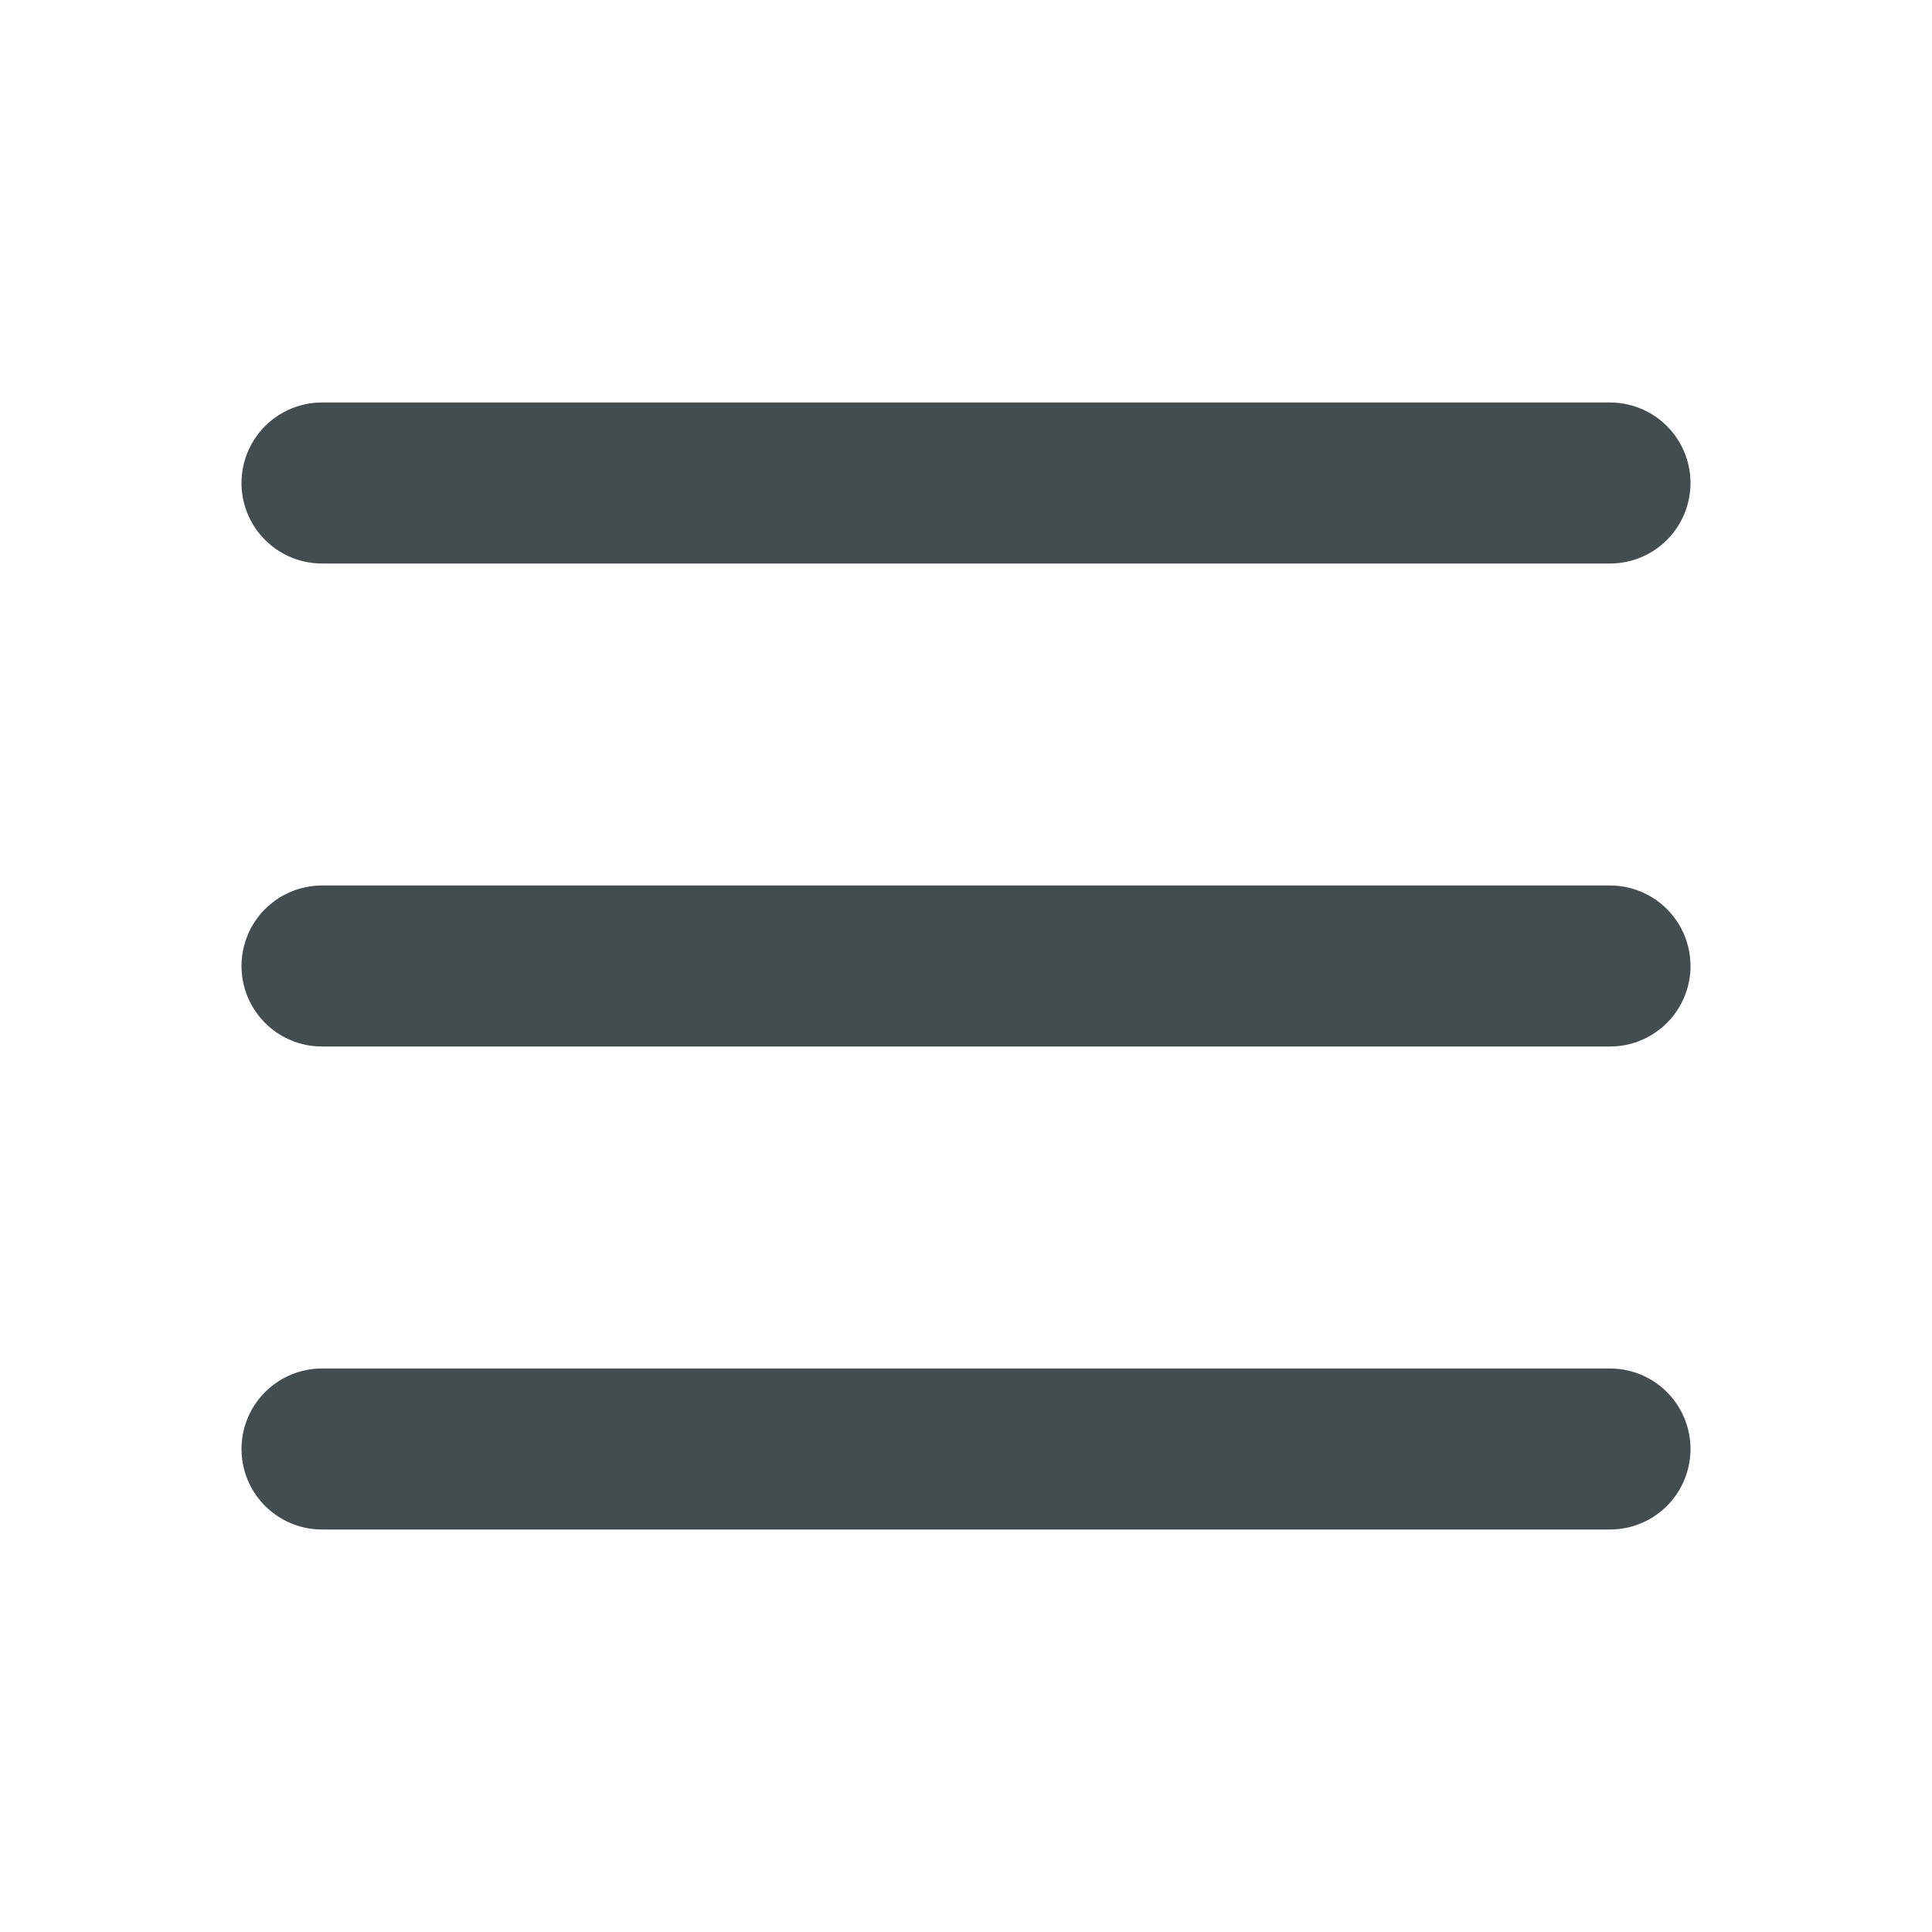
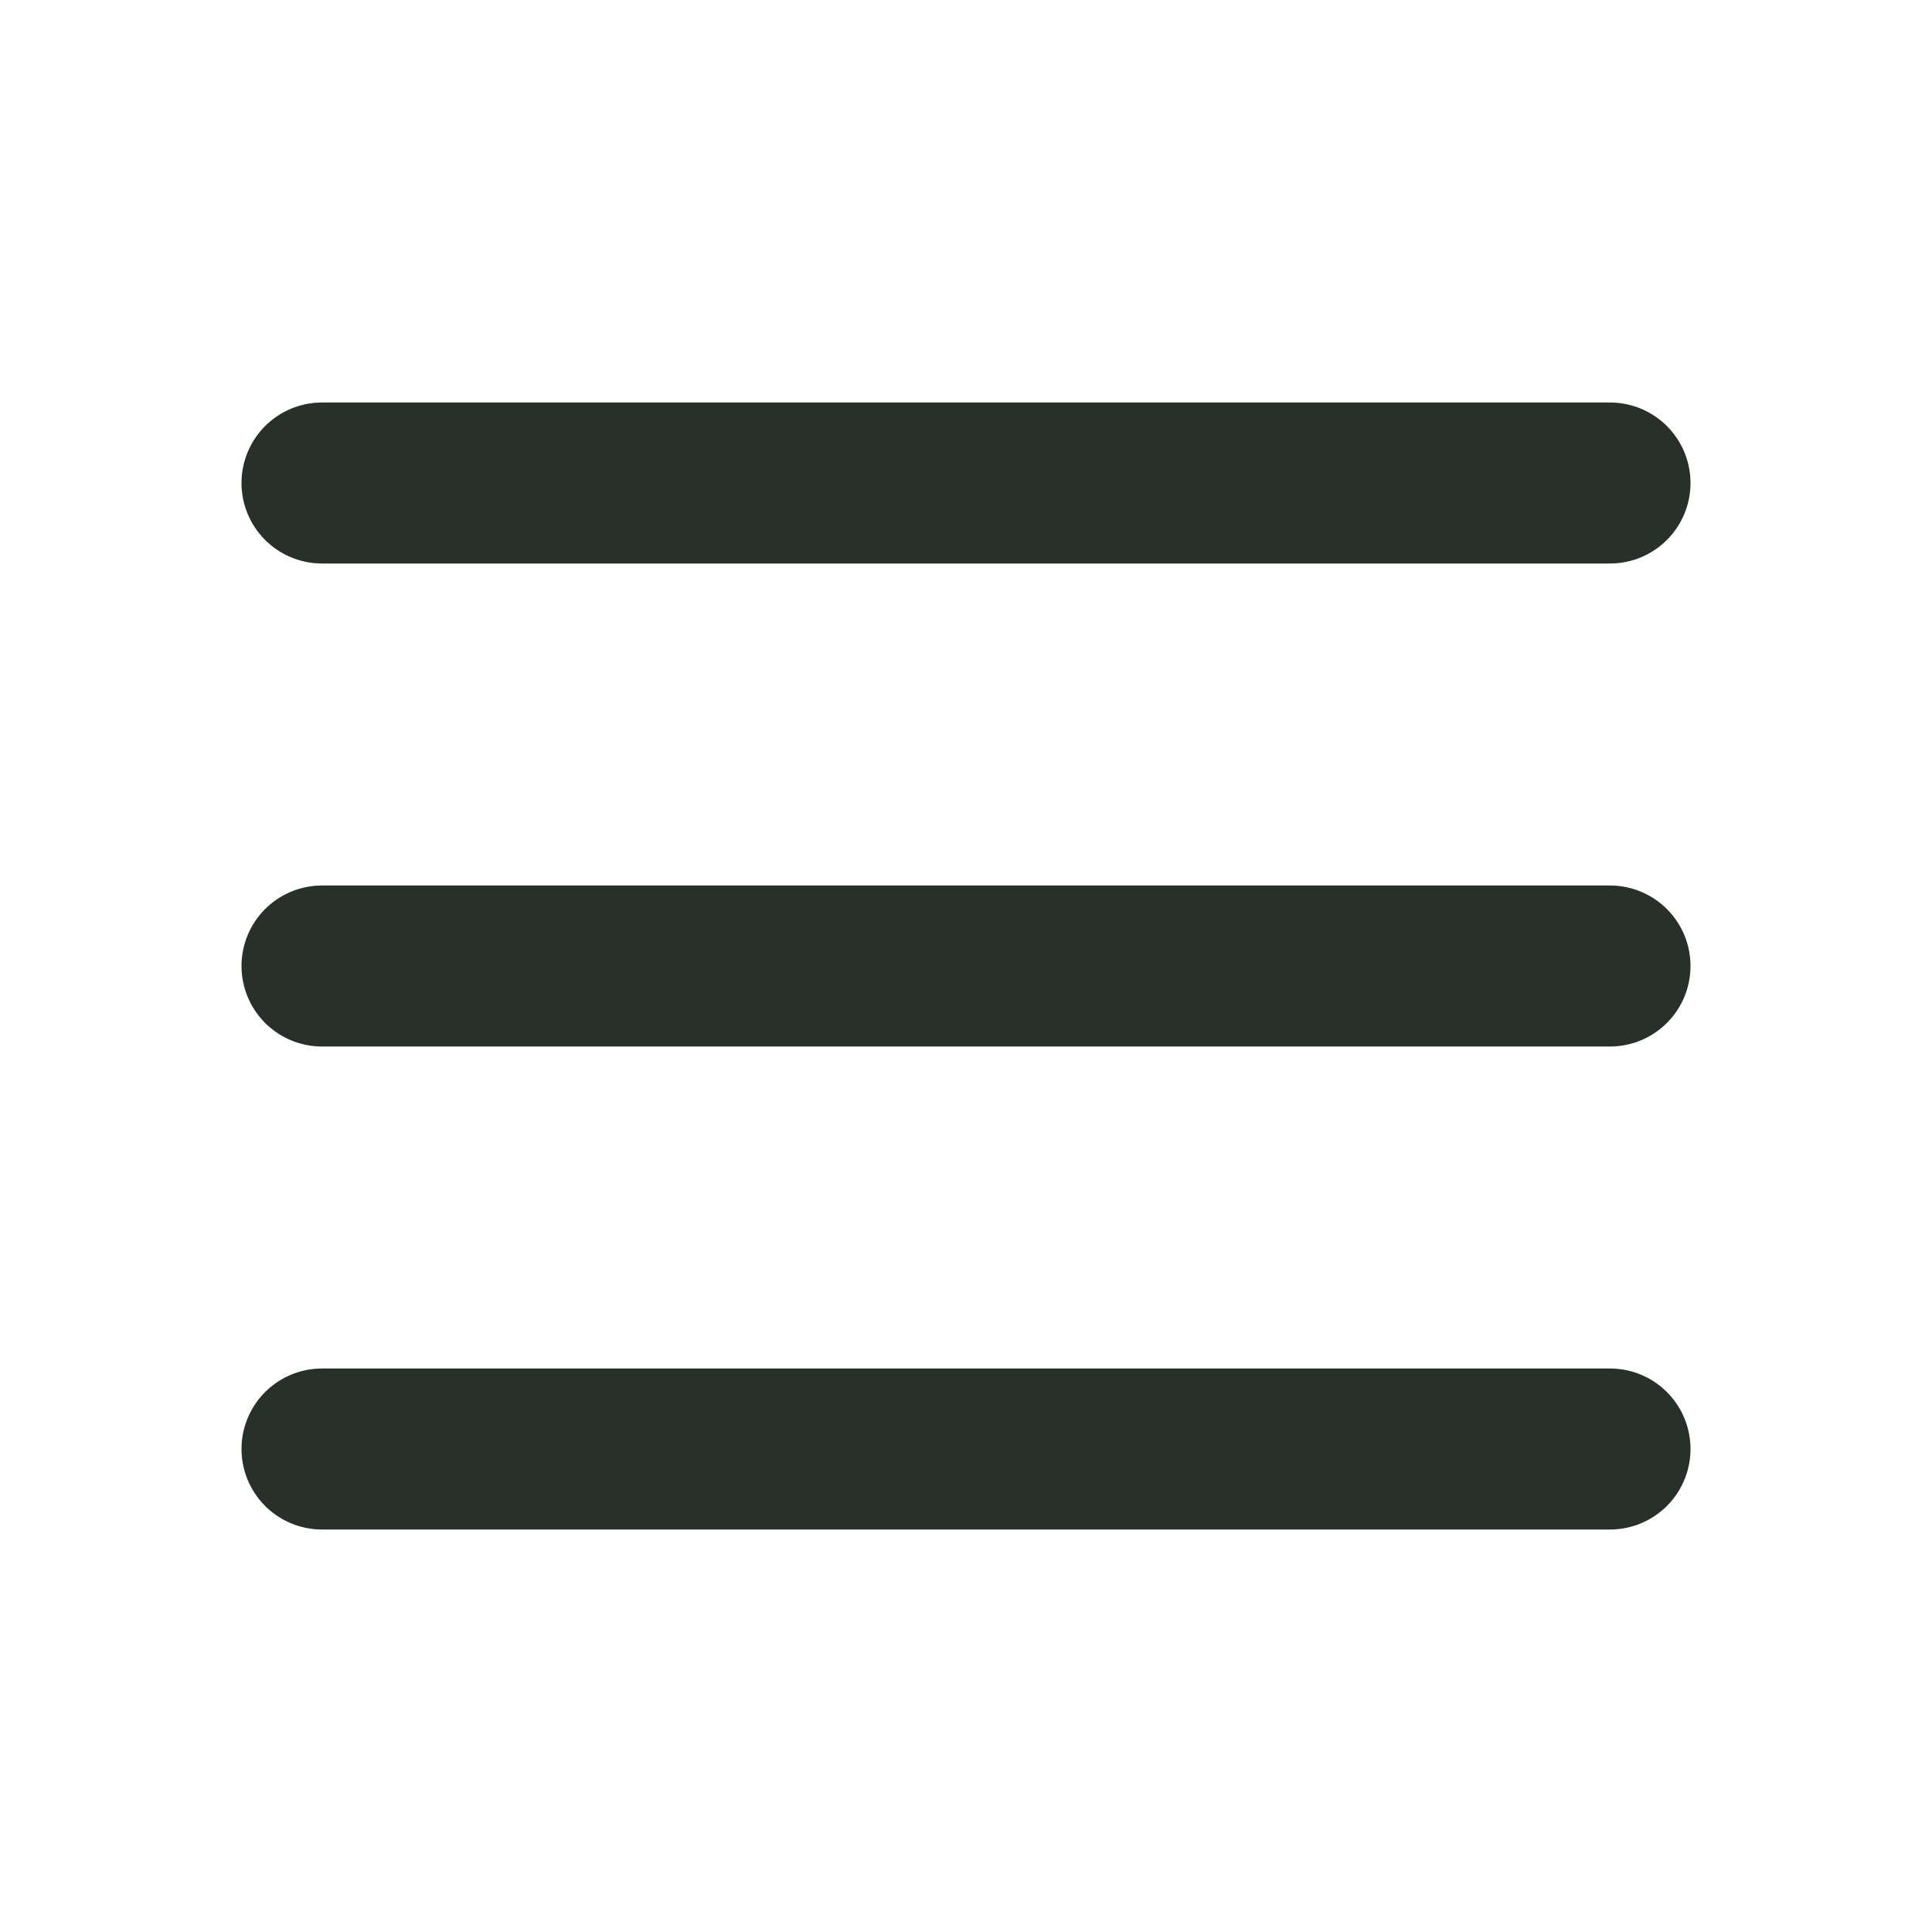
<svg xmlns="http://www.w3.org/2000/svg" width="800px" height="800px" viewBox="0 0 24 24" fill="none">
-   <path d="M4 6H20M4 12H20M4 18H20" stroke="#2c3639e3" stroke-width="2" stroke-linecap="round" stroke-linejoin="round" />
+   <path d="M4 6H20M4 12H20M4 18H20" stroke="#030c05d9" stroke-width="2" stroke-linecap="round" stroke-linejoin="round" />
</svg>
